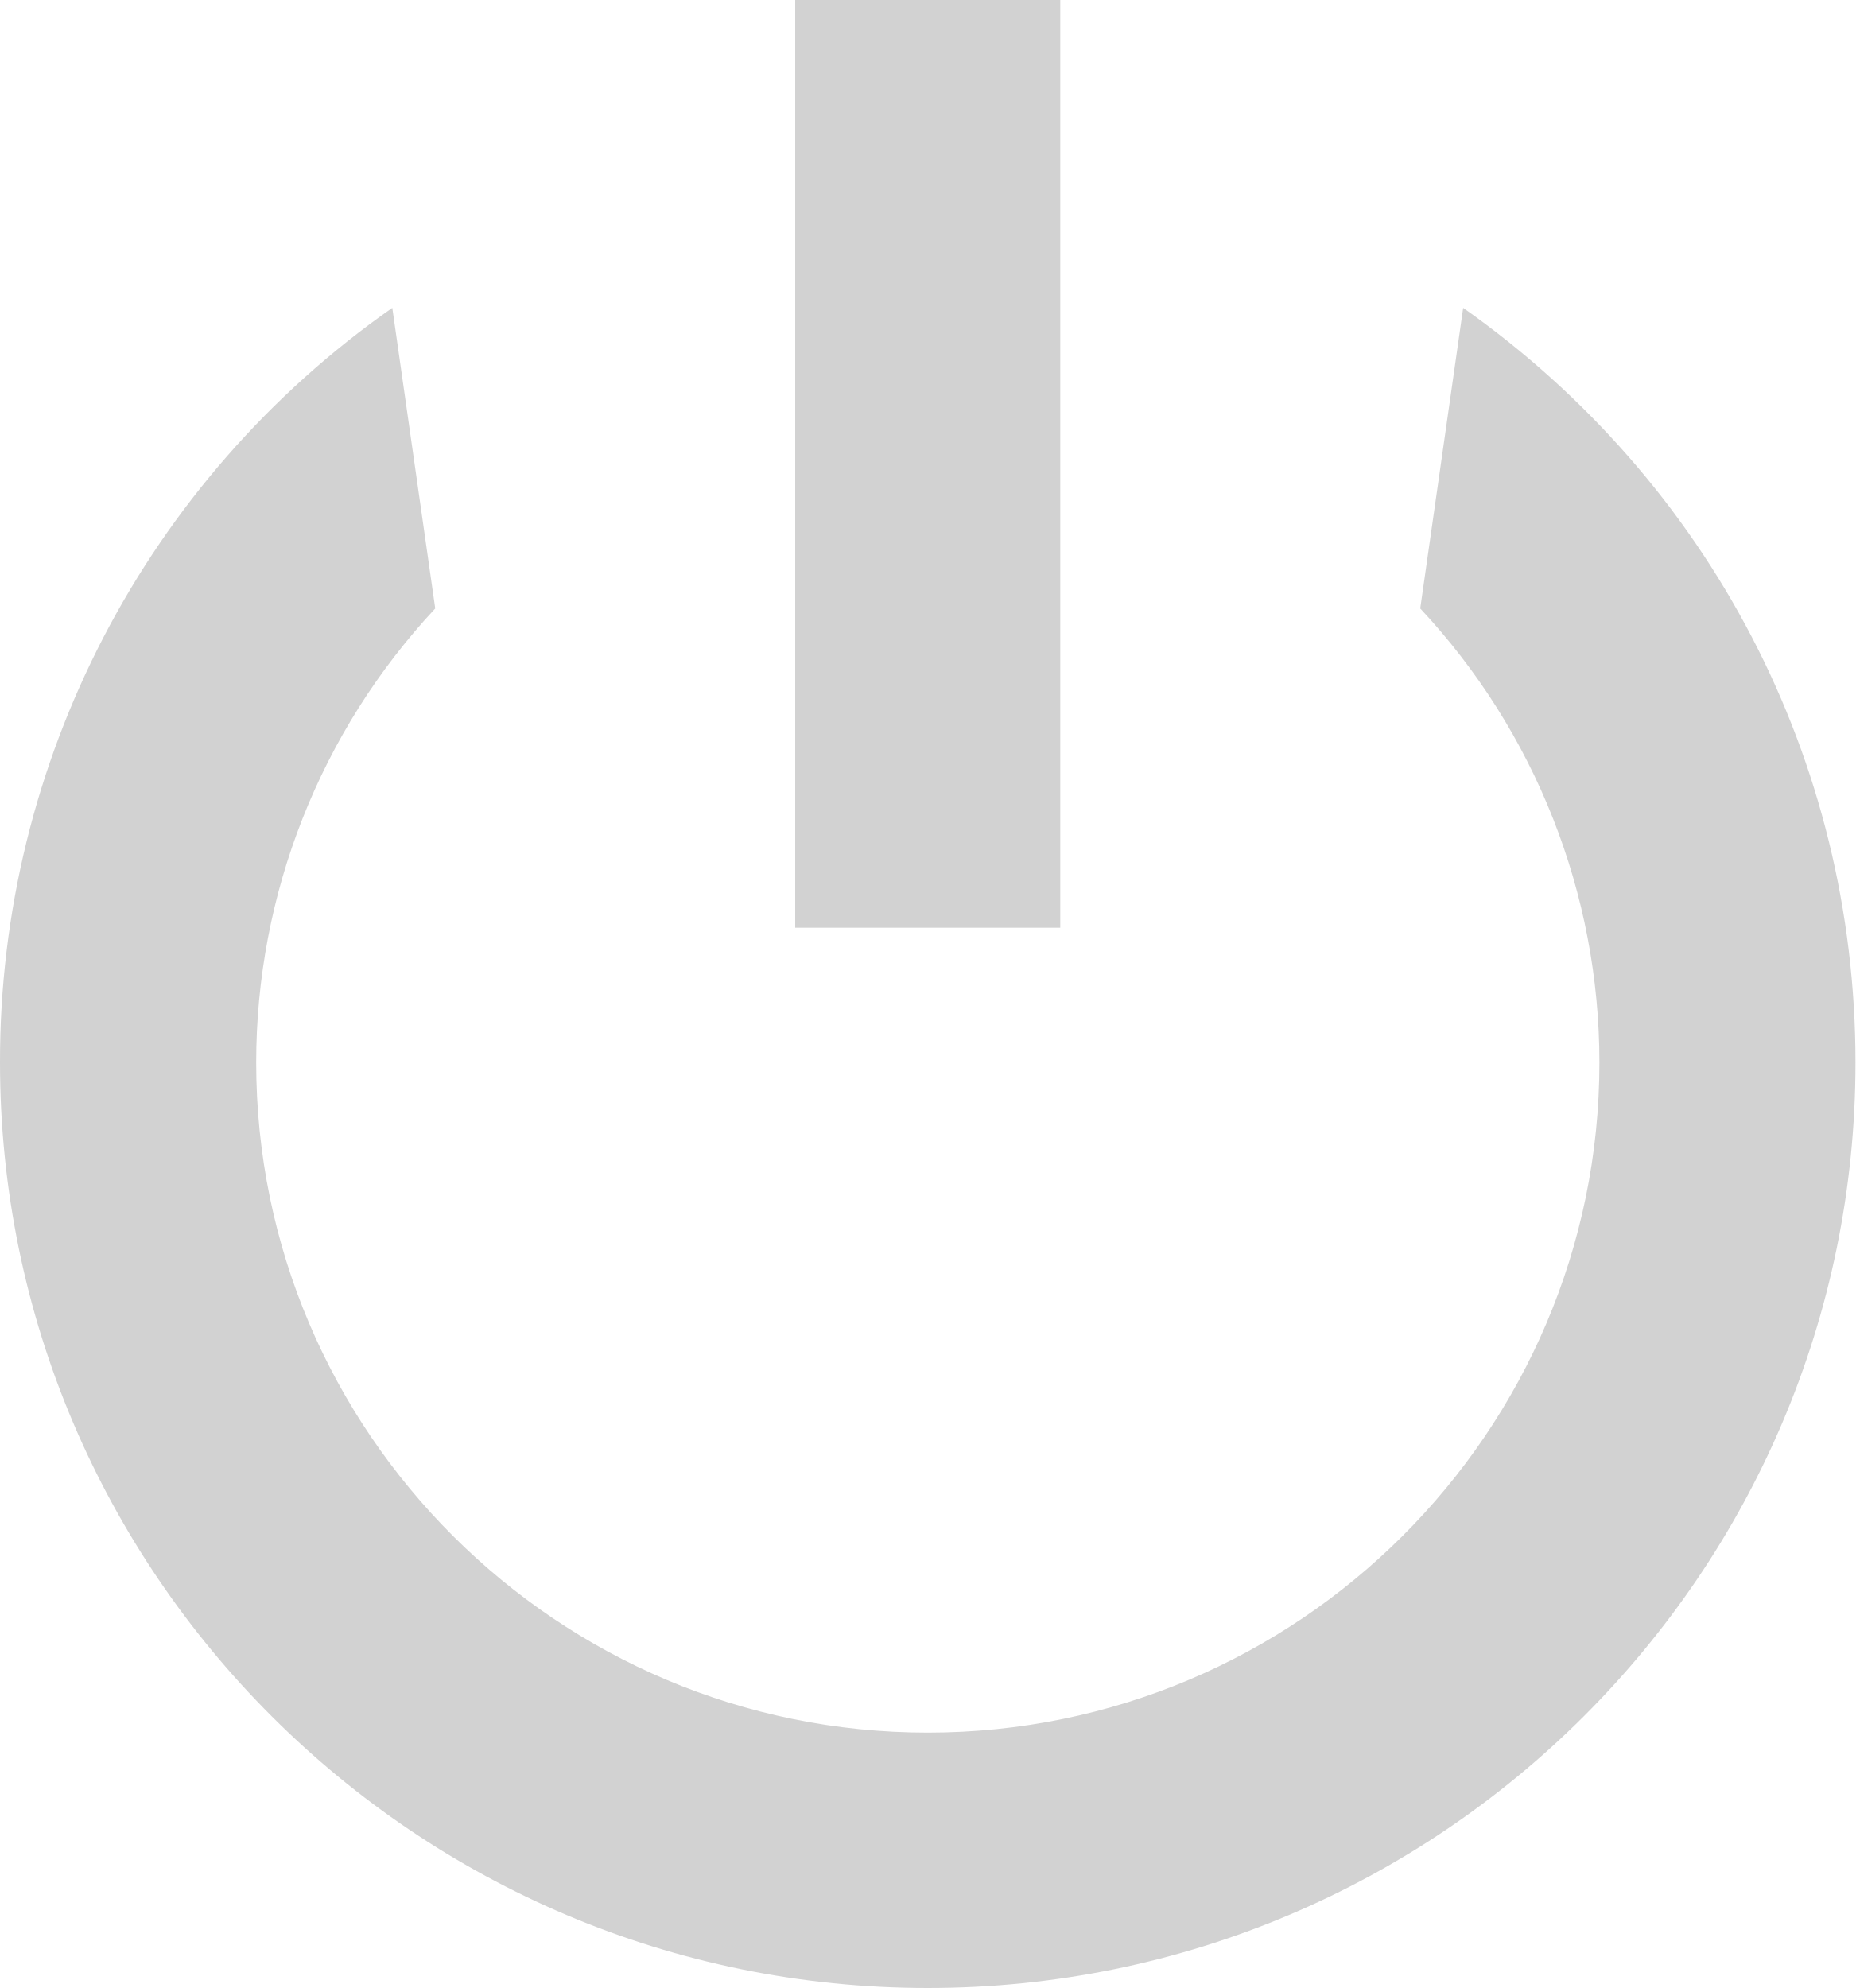
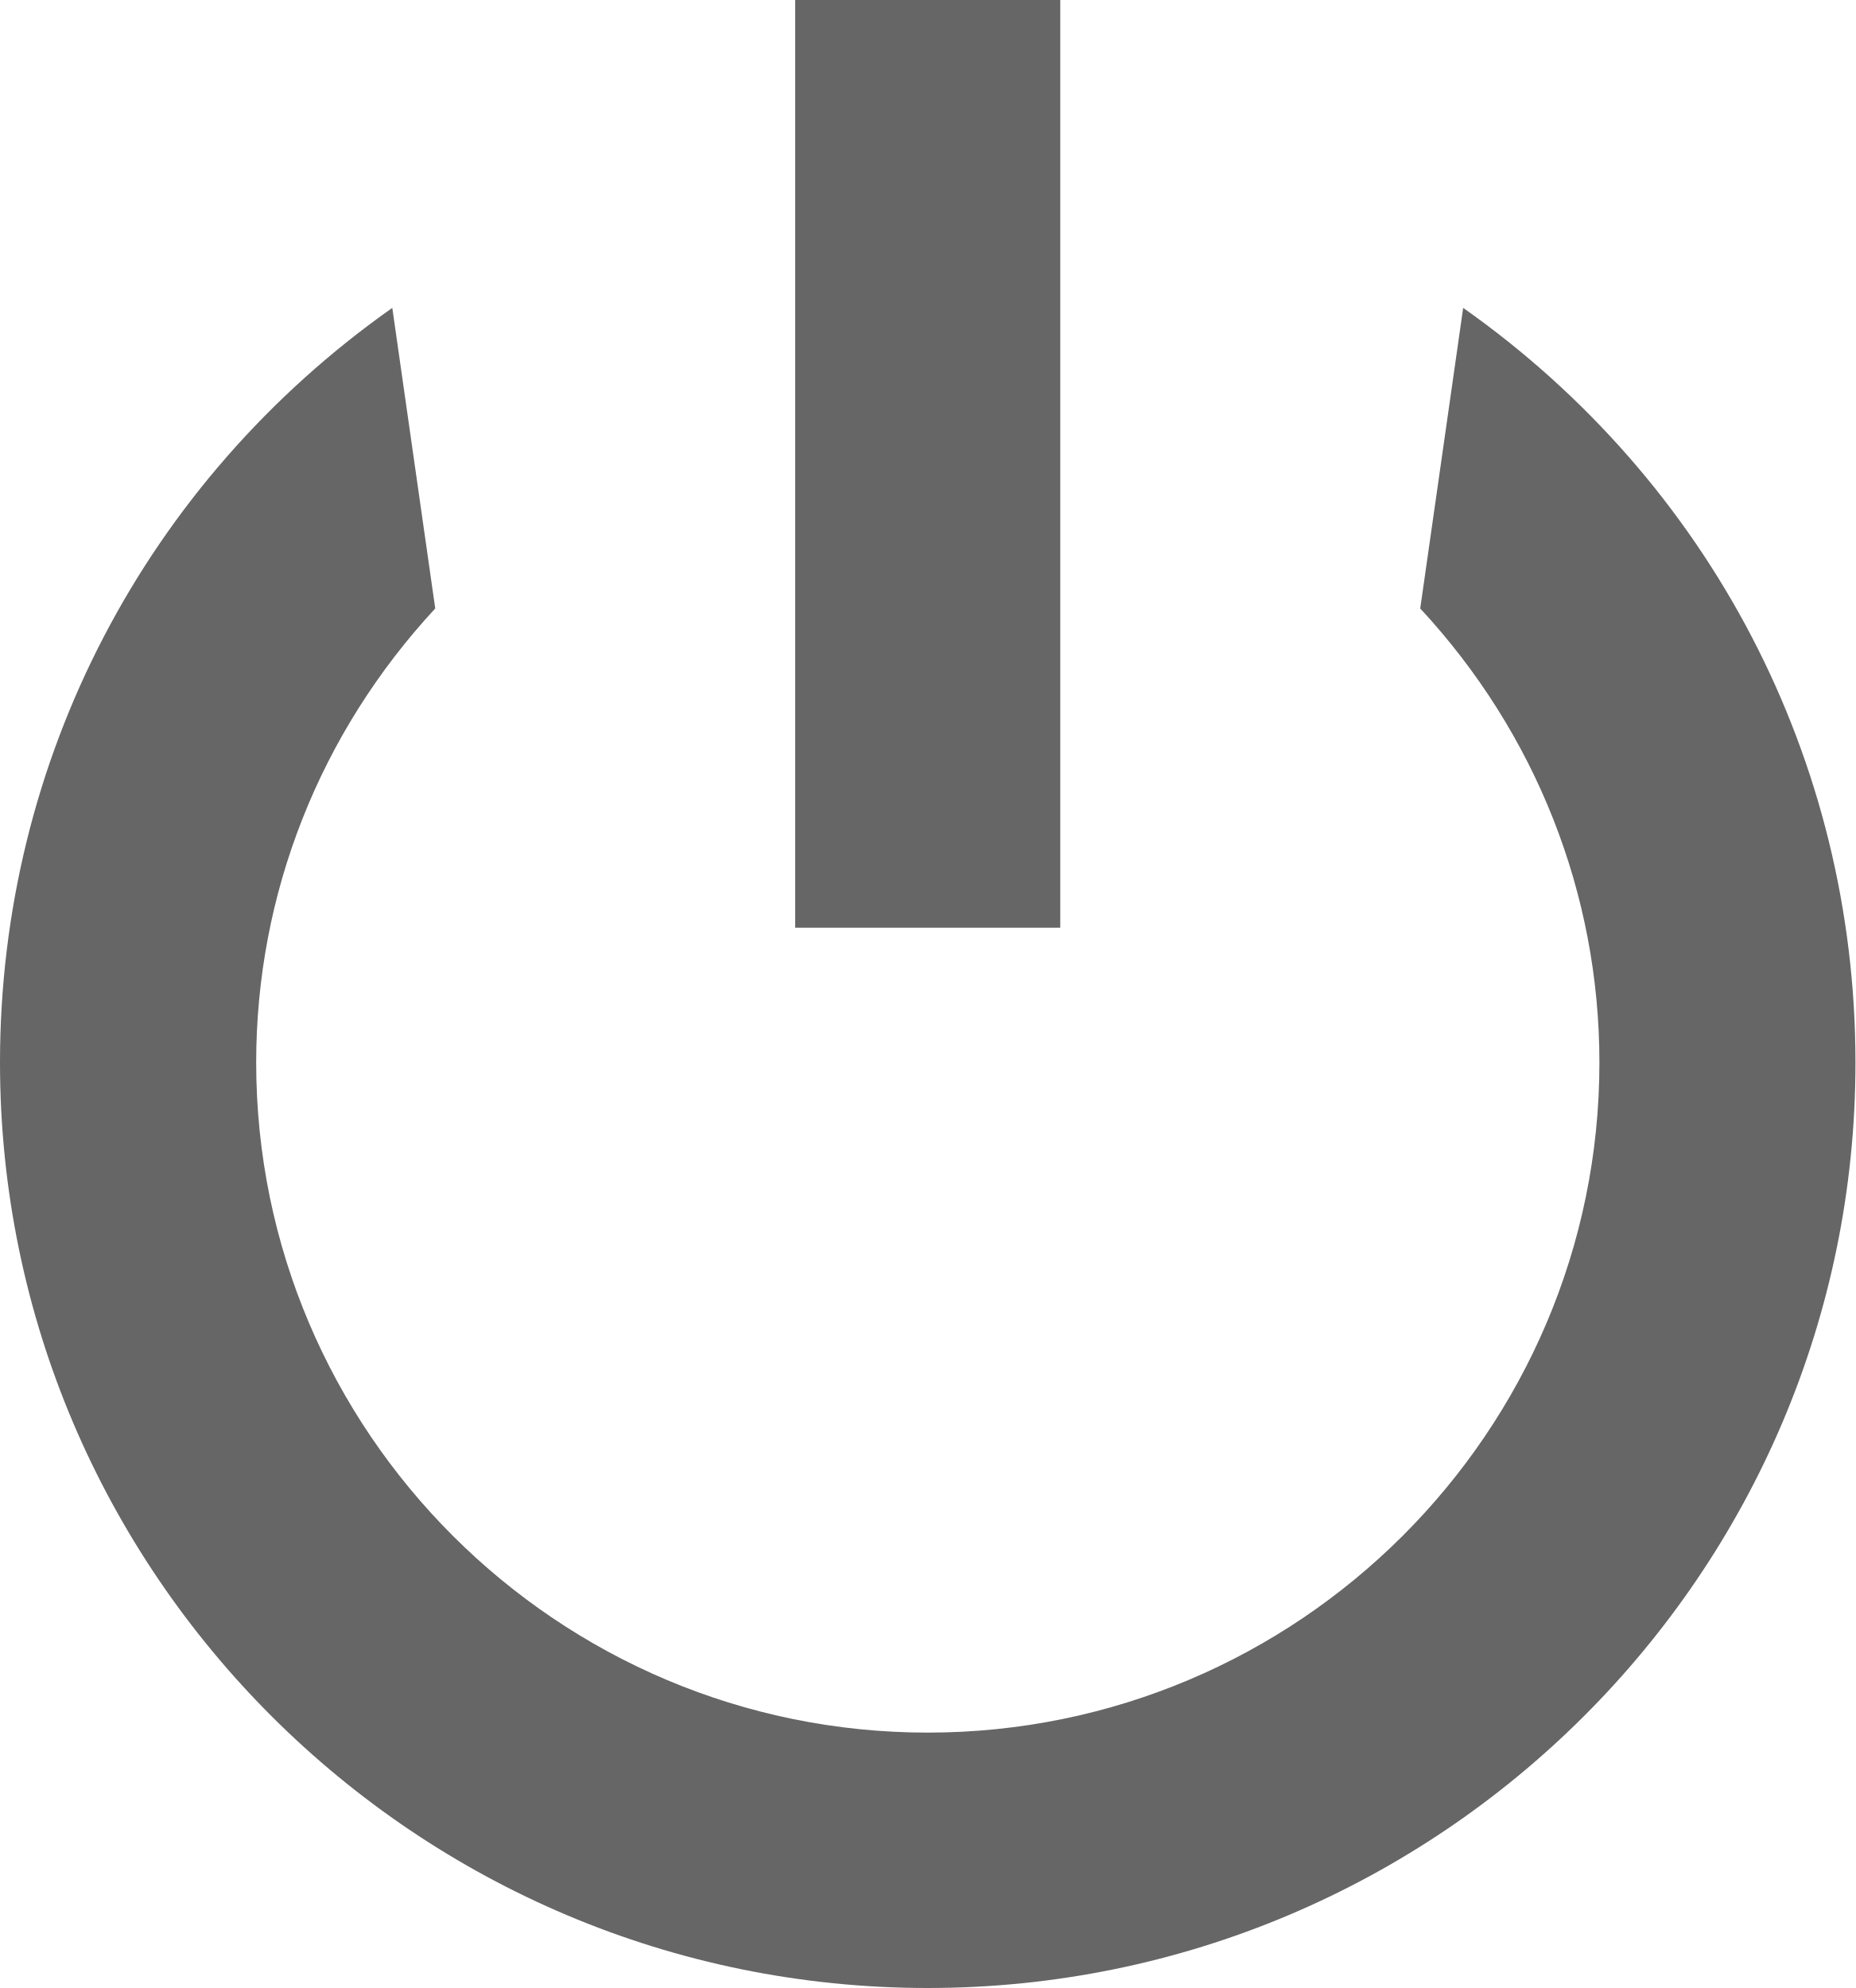
- <svg xmlns="http://www.w3.org/2000/svg" width="14" height="15" viewBox="0 0 14 15">
-   <path d="M11.04 2.323l-.324 2.268a5.017 5.017 0 0 1 1.352 3.426c0 2.787-2.274 5.056-5.068 5.056-2.794 0-5.067-2.269-5.067-5.056a5.02 5.02 0 0 1 1.351-3.426L2.96 2.323A6.935 6.935 0 0 0 0 8.017C0 11.867 3.14 15 7 15s7-3.132 7-6.983c0-2.283-1.1-4.382-2.96-5.694zM6 0h2v7H6V0z" fill="#D2D2D2" fill-rule="evenodd" />
+ <svg xmlns="http://www.w3.org/2000/svg" width="14px" height="15px" viewBox="0 0 14 15" version="1.1">
+   <defs />
+   <g id="Mothership" stroke="none" stroke-width="1" fill="none" fill-rule="evenodd">
+     <g transform="translate(-2355, -1079)" id="Icons" fill="#666666">
+       <g transform="translate(1740, 920)">
+         <g id="Group-3" transform="translate(0, 80)">
+           <g id="icon--power-off" transform="translate(615, 79)">
+             <g id="power-icons">
+               <g id="power-off">
+                 <path d="M11.04,2.323 L10.716,4.591 C11.589,5.532 12.068,6.744 12.068,8.017 C12.068,10.804 9.794,13.073 7,13.073 C4.206,13.073 1.933,10.804 1.933,8.017 C1.933,6.744 2.412,5.532 3.284,4.591 L2.96,2.323 C1.099,3.635 0,5.735 0,8.017 C0,11.868 3.14,15 7,15 C10.86,15 14,11.868 14,8.017 C14,5.734 12.901,3.635 11.04,2.323 L11.04,2.323 Z M6,0 L8,0 L8,7 L6,7 L6,0 L6,0 Z" id="Fill-2" />
+               </g>
+             </g>
+           </g>
+         </g>
+       </g>
+     </g>
+   </g>
</svg>
